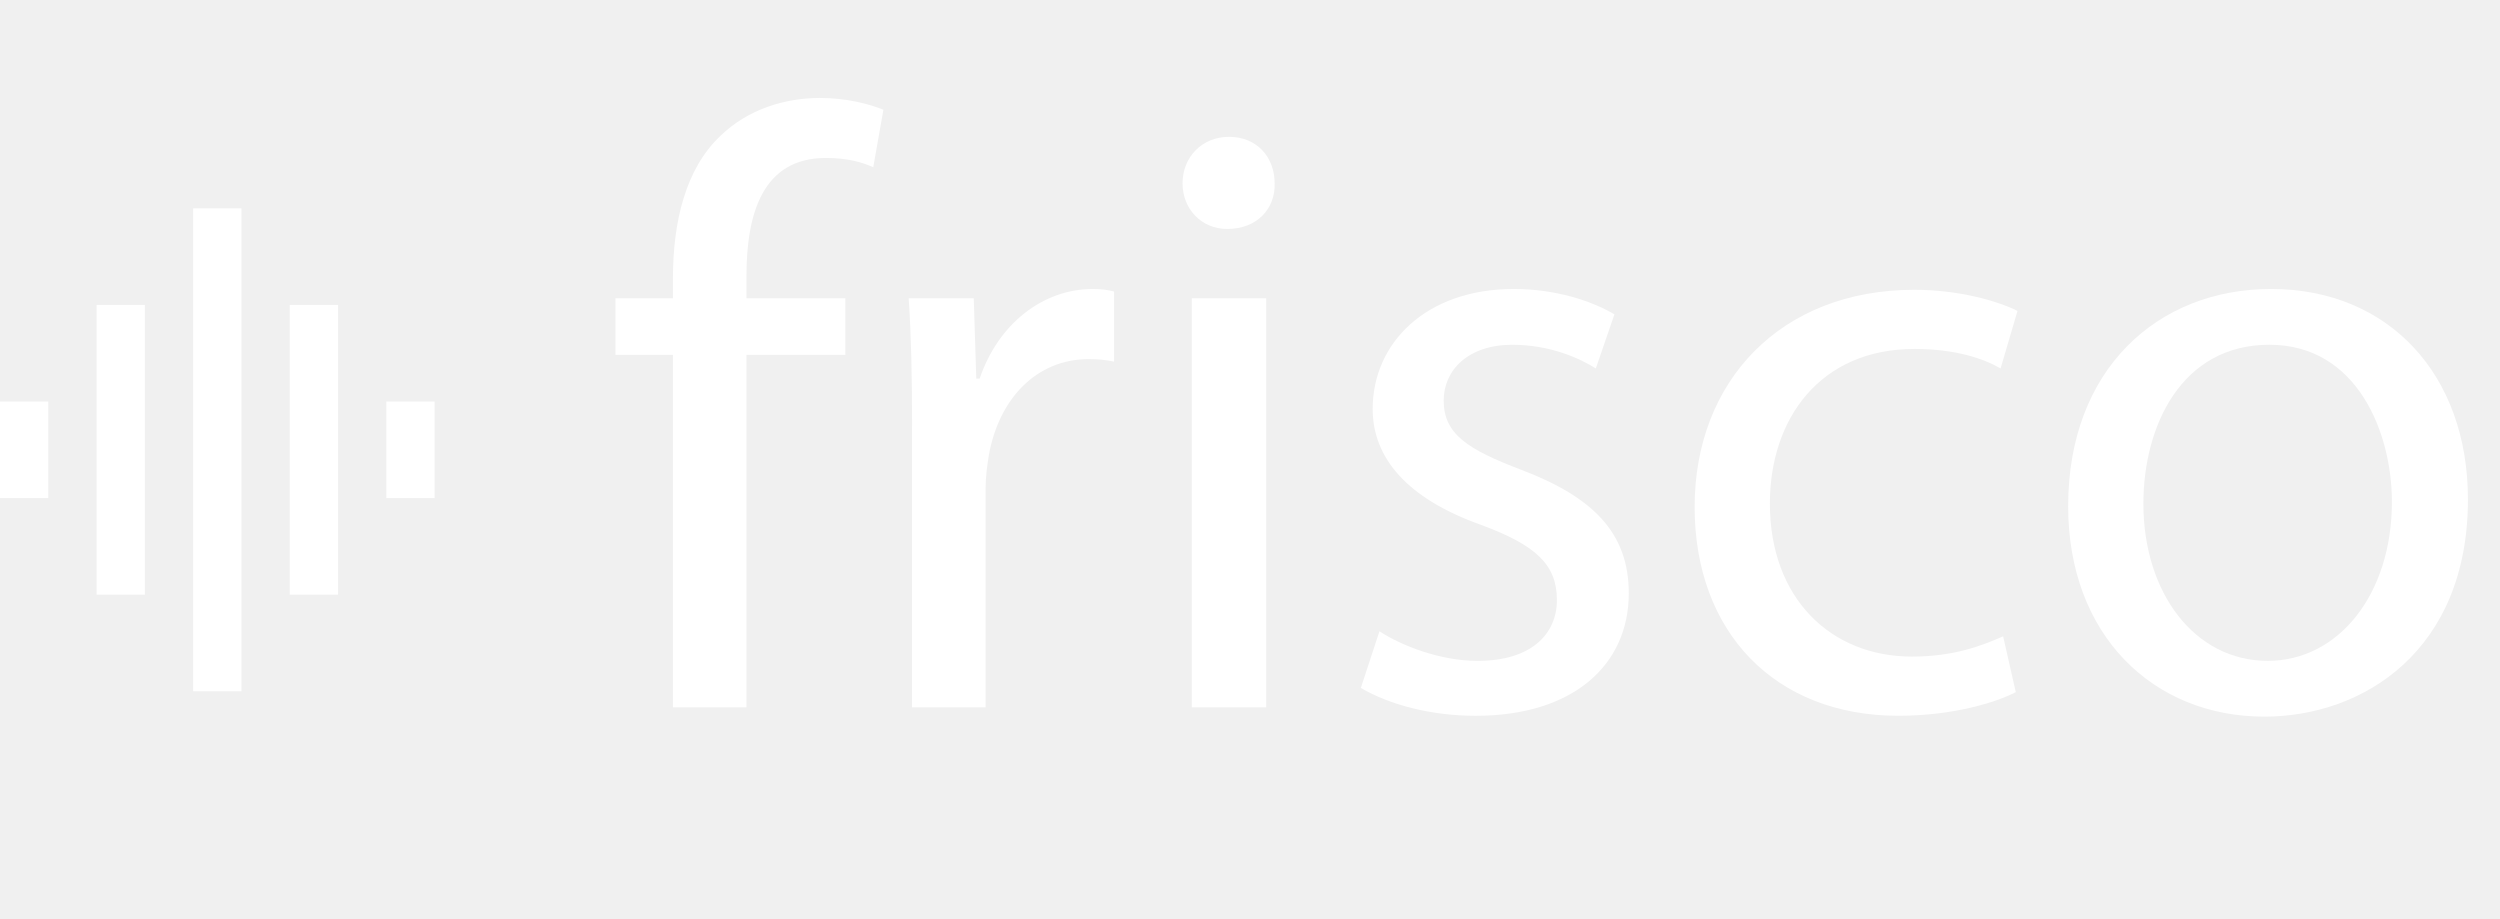
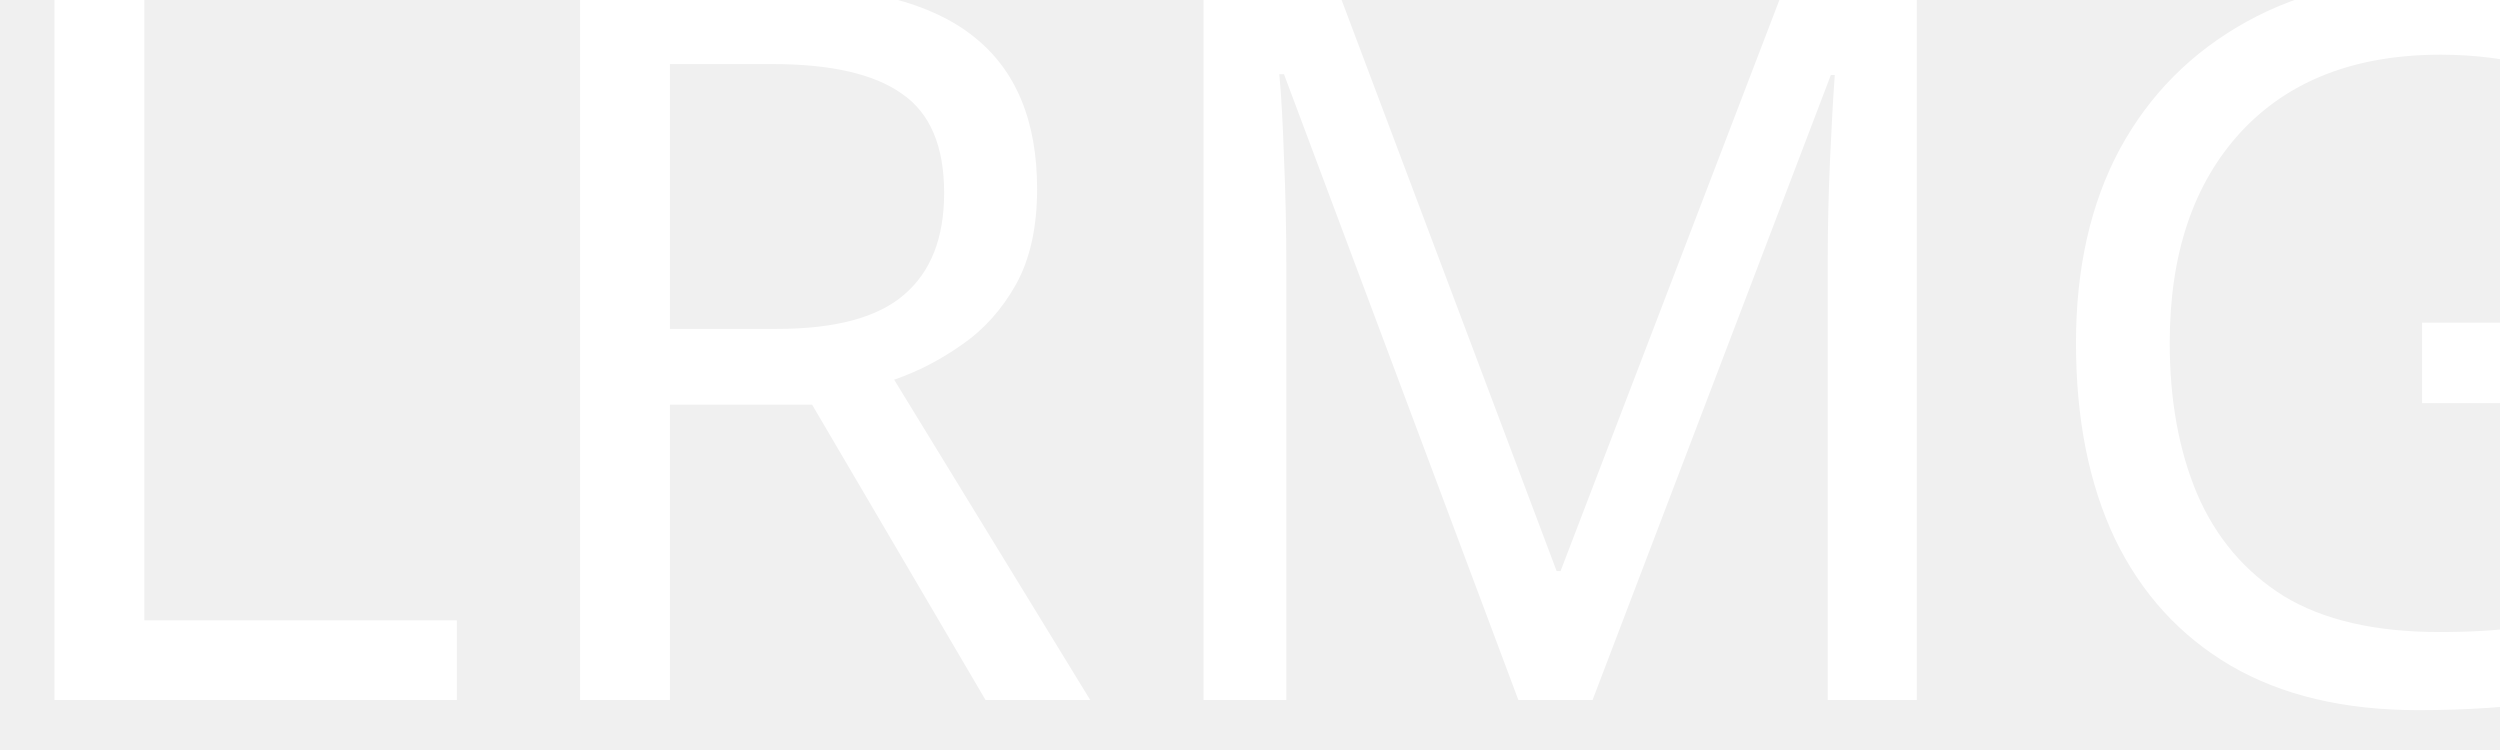
- <svg xmlns="http://www.w3.org/2000/svg" fill="#FFFFFF" width="103.539px" height="38.045px" viewBox="76.5 72.205 103.539 38.045">
-   <path d="M104.37,101.5V86.903h-2.38v-2.345h2.38v-0.806c0-2.38,0.525-4.55,1.961-5.915 c1.154-1.12,2.695-1.575,4.13-1.575c1.085,0,2.03,0.245,2.626,0.489l-0.421,2.381c-0.455-0.21-1.085-0.385-1.96-0.385 c-2.625,0-3.291,2.31-3.291,4.9v0.91h4.096v2.345h-4.096V101.5H104.37z" />
-   <path d="M114.274,89.844c0-1.995-0.034-3.71-0.14-5.285h2.695l0.104,3.325h0.141c0.77-2.275,2.625-3.711,4.69-3.711 c0.351,0,0.595,0.035,0.875,0.105v2.905c-0.315-0.07-0.63-0.105-1.05-0.105c-2.17,0-3.711,1.646-4.131,3.956 c-0.07,0.42-0.14,0.91-0.14,1.435v9.031h-3.046V89.844z" />
-   <path d="M129.29,79.798c0.035,1.05-0.734,1.89-1.96,1.89c-1.085,0-1.854-0.84-1.854-1.89 c0-1.085,0.805-1.926,1.924-1.926C128.556,77.872,129.29,78.713,129.29,79.798z M125.86,101.5V84.559h3.08V101.5H125.86z" />
-   <path d="M133.63,98.35c0.91,0.595,2.52,1.226,4.061,1.226c2.24,0,3.289-1.12,3.289-2.521 c0-1.471-0.875-2.275-3.15-3.115c-3.045-1.085-4.48-2.766-4.48-4.796c0-2.73,2.206-4.971,5.846-4.971 c1.716,0,3.221,0.49,4.166,1.051l-0.77,2.24c-0.666-0.42-1.891-0.98-3.466-0.98c-1.82,0-2.835,1.05-2.835,2.311 c0,1.399,1.015,2.03,3.22,2.87c2.94,1.12,4.446,2.59,4.446,5.11c0,2.976-2.311,5.075-6.336,5.075c-1.855,0-3.57-0.455-4.761-1.154 L133.63,98.35z" />
-   <path d="M159.985,100.87c-0.805,0.42-2.59,0.979-4.865,0.979c-5.111,0-8.436-3.465-8.436-8.646 c0-5.216,3.57-8.996,9.101-8.996c1.82,0,3.431,0.455,4.271,0.875l-0.7,2.381c-0.735-0.42-1.89-0.806-3.57-0.806 c-3.886,0-5.985,2.87-5.985,6.406c0,3.92,2.52,6.335,5.881,6.335c1.75,0,2.904-0.455,3.779-0.84L159.985,100.87z" />
-   <path d="M178.711,92.889c0,6.266-4.341,8.996-8.436,8.996c-4.585,0-8.121-3.36-8.121-8.716 c0-5.671,3.71-8.996,8.401-8.996C175.421,84.173,178.711,87.709,178.711,92.889z M165.27,93.064c0,3.71,2.136,6.511,5.146,6.511 c2.94,0,5.146-2.766,5.146-6.581c0-2.87-1.435-6.511-5.075-6.511S165.27,89.844,165.27,93.064z" />
-   <path d="M80.5,96.834h2v-12h-2V96.834z M84.5,100.834h2v-20h-2V100.834z M76.5,92.834h2v-4h-2V92.834z M88.5,96.834 h2v-12h-2V96.834z M92.5,88.834v4h2v-4H92.5z" />
+ <svg xmlns="http://www.w3.org/2000/svg" width="50px" height="15px" viewBox="0 0 50 15" version="1.1">
+   <defs />
+   <g id="Page-1" stroke="none" stroke-width="1" fill="none" fill-rule="evenodd">
+     <g id="dark" transform="translate(-1, -7)" font-weight="260" font-family="Proxima Nova" letter-spacing="0.029" font-size="20" fill="#FFFFFF">
+       <text id="LRMG">
+         <tspan x="0.153" y="21">LRMG</tspan>
+       </text>
+     </g>
+   </g>
</svg>
